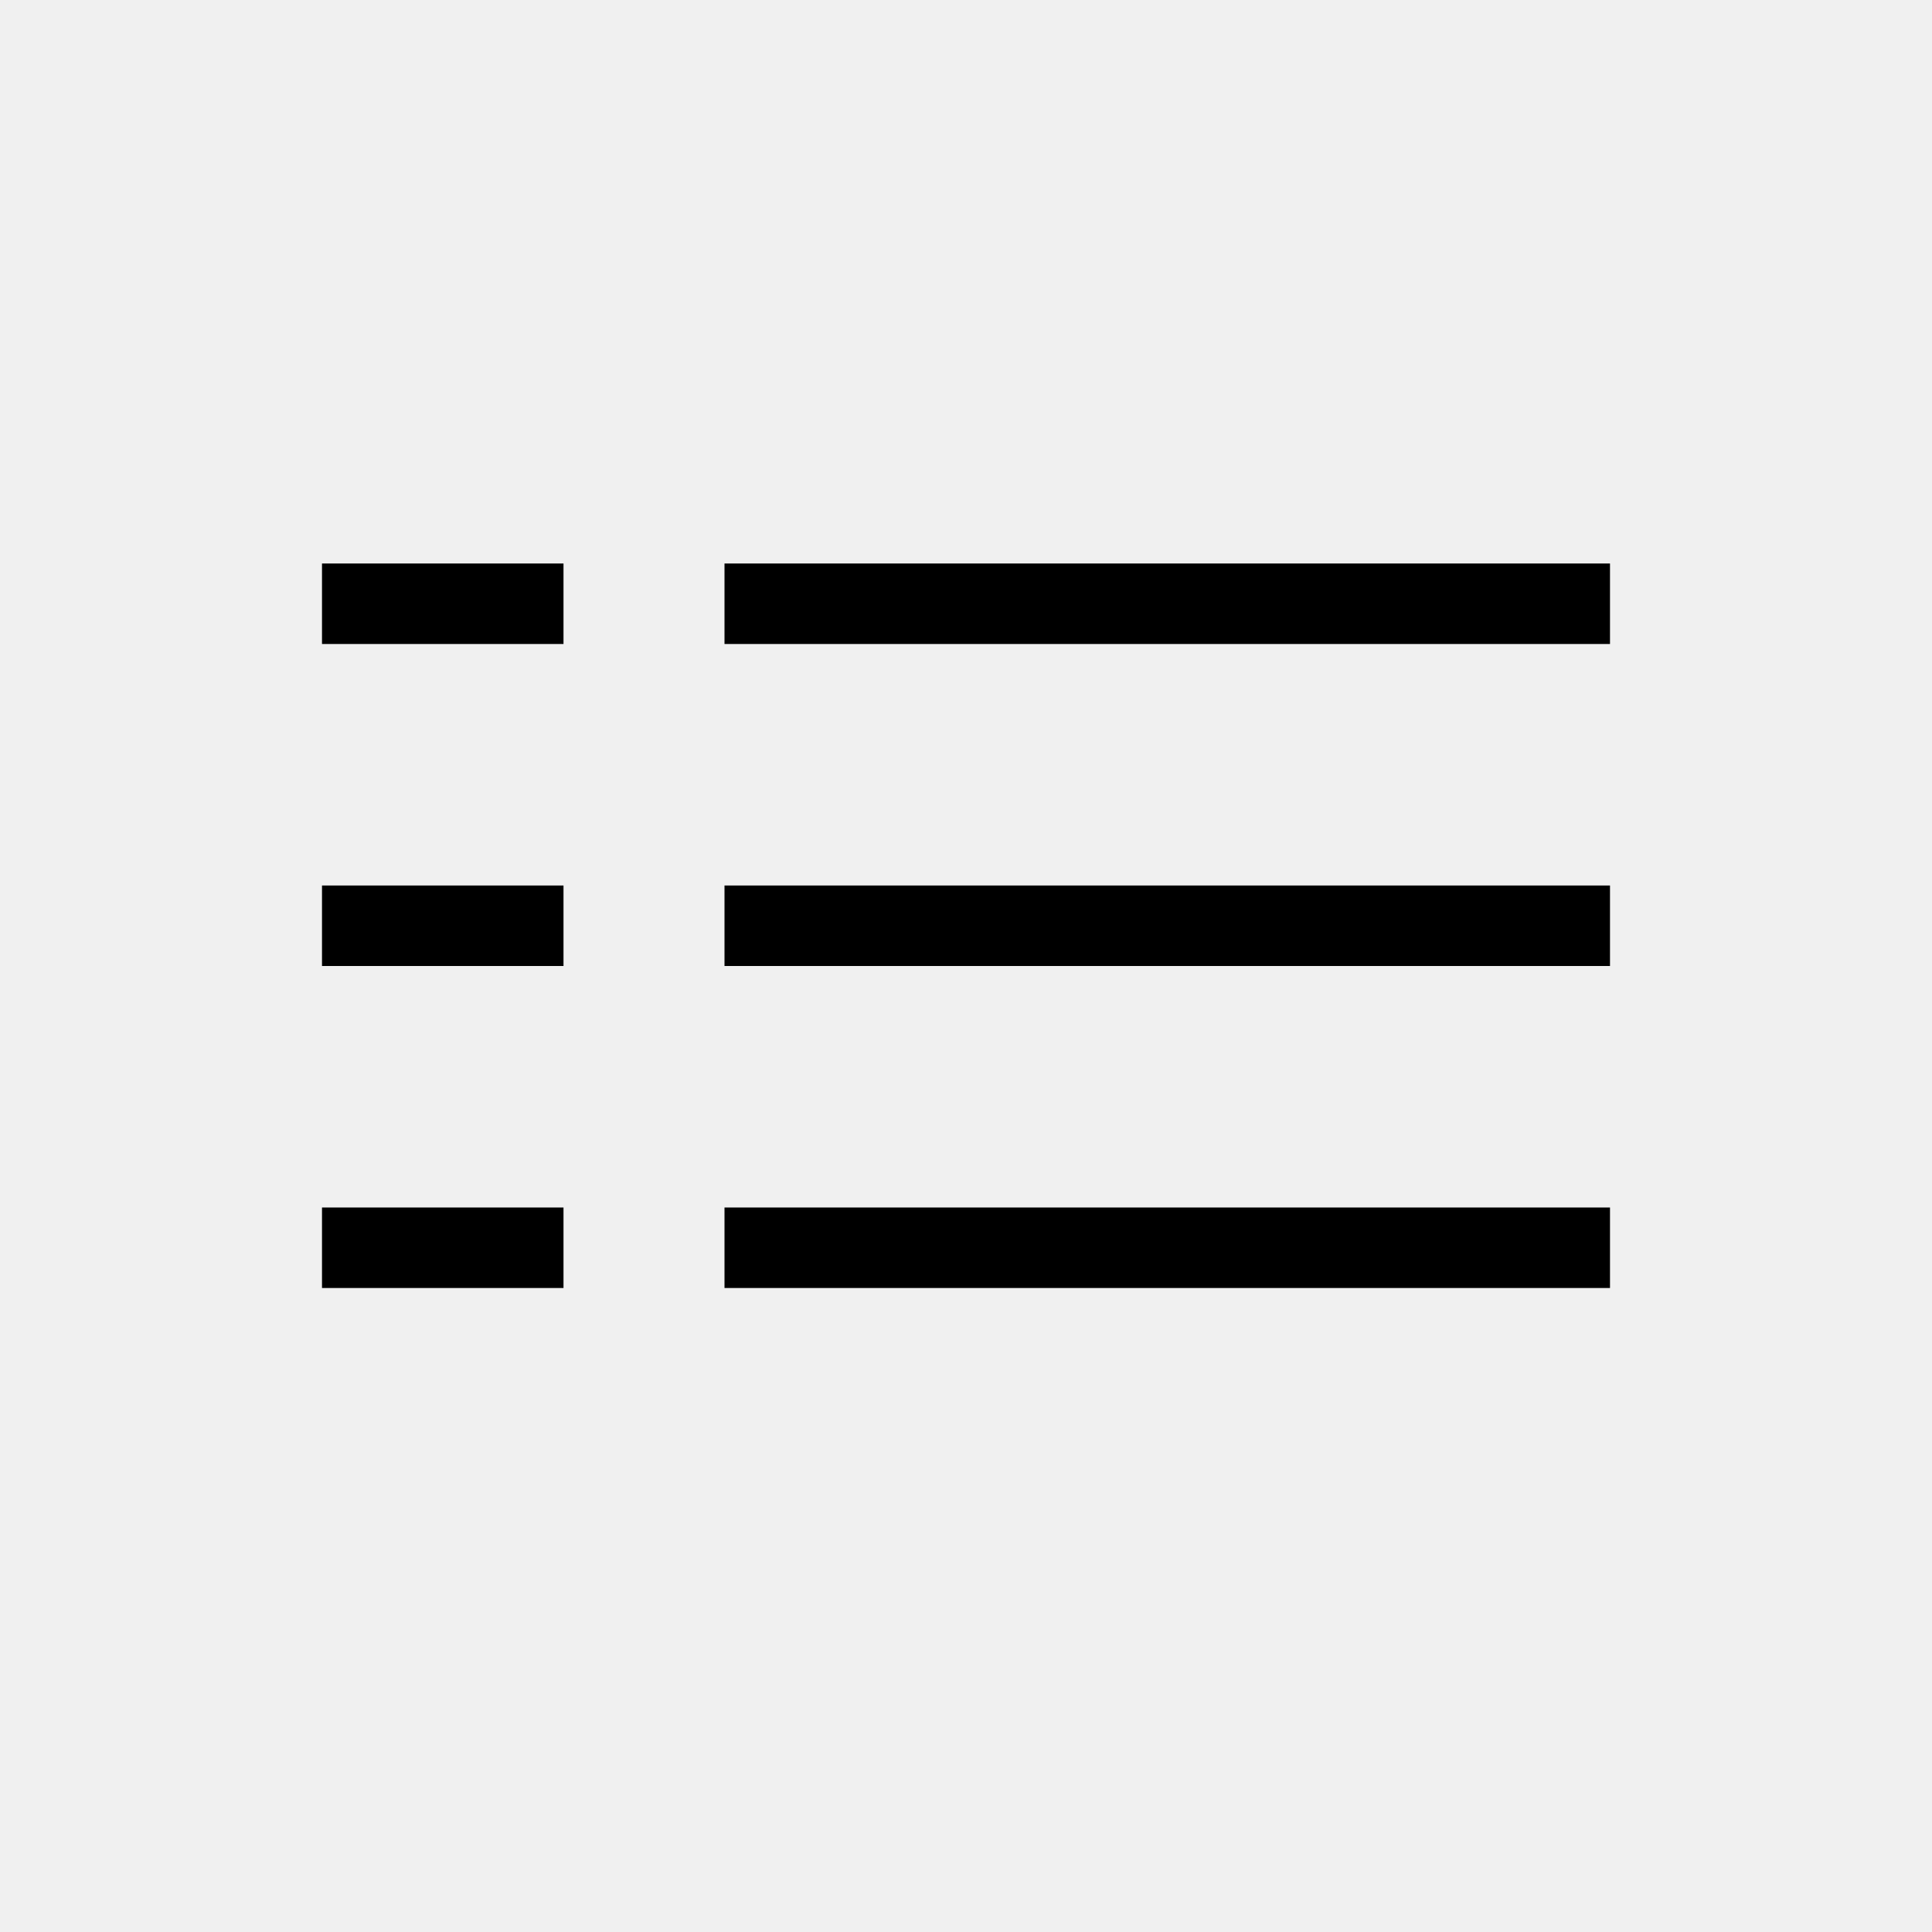
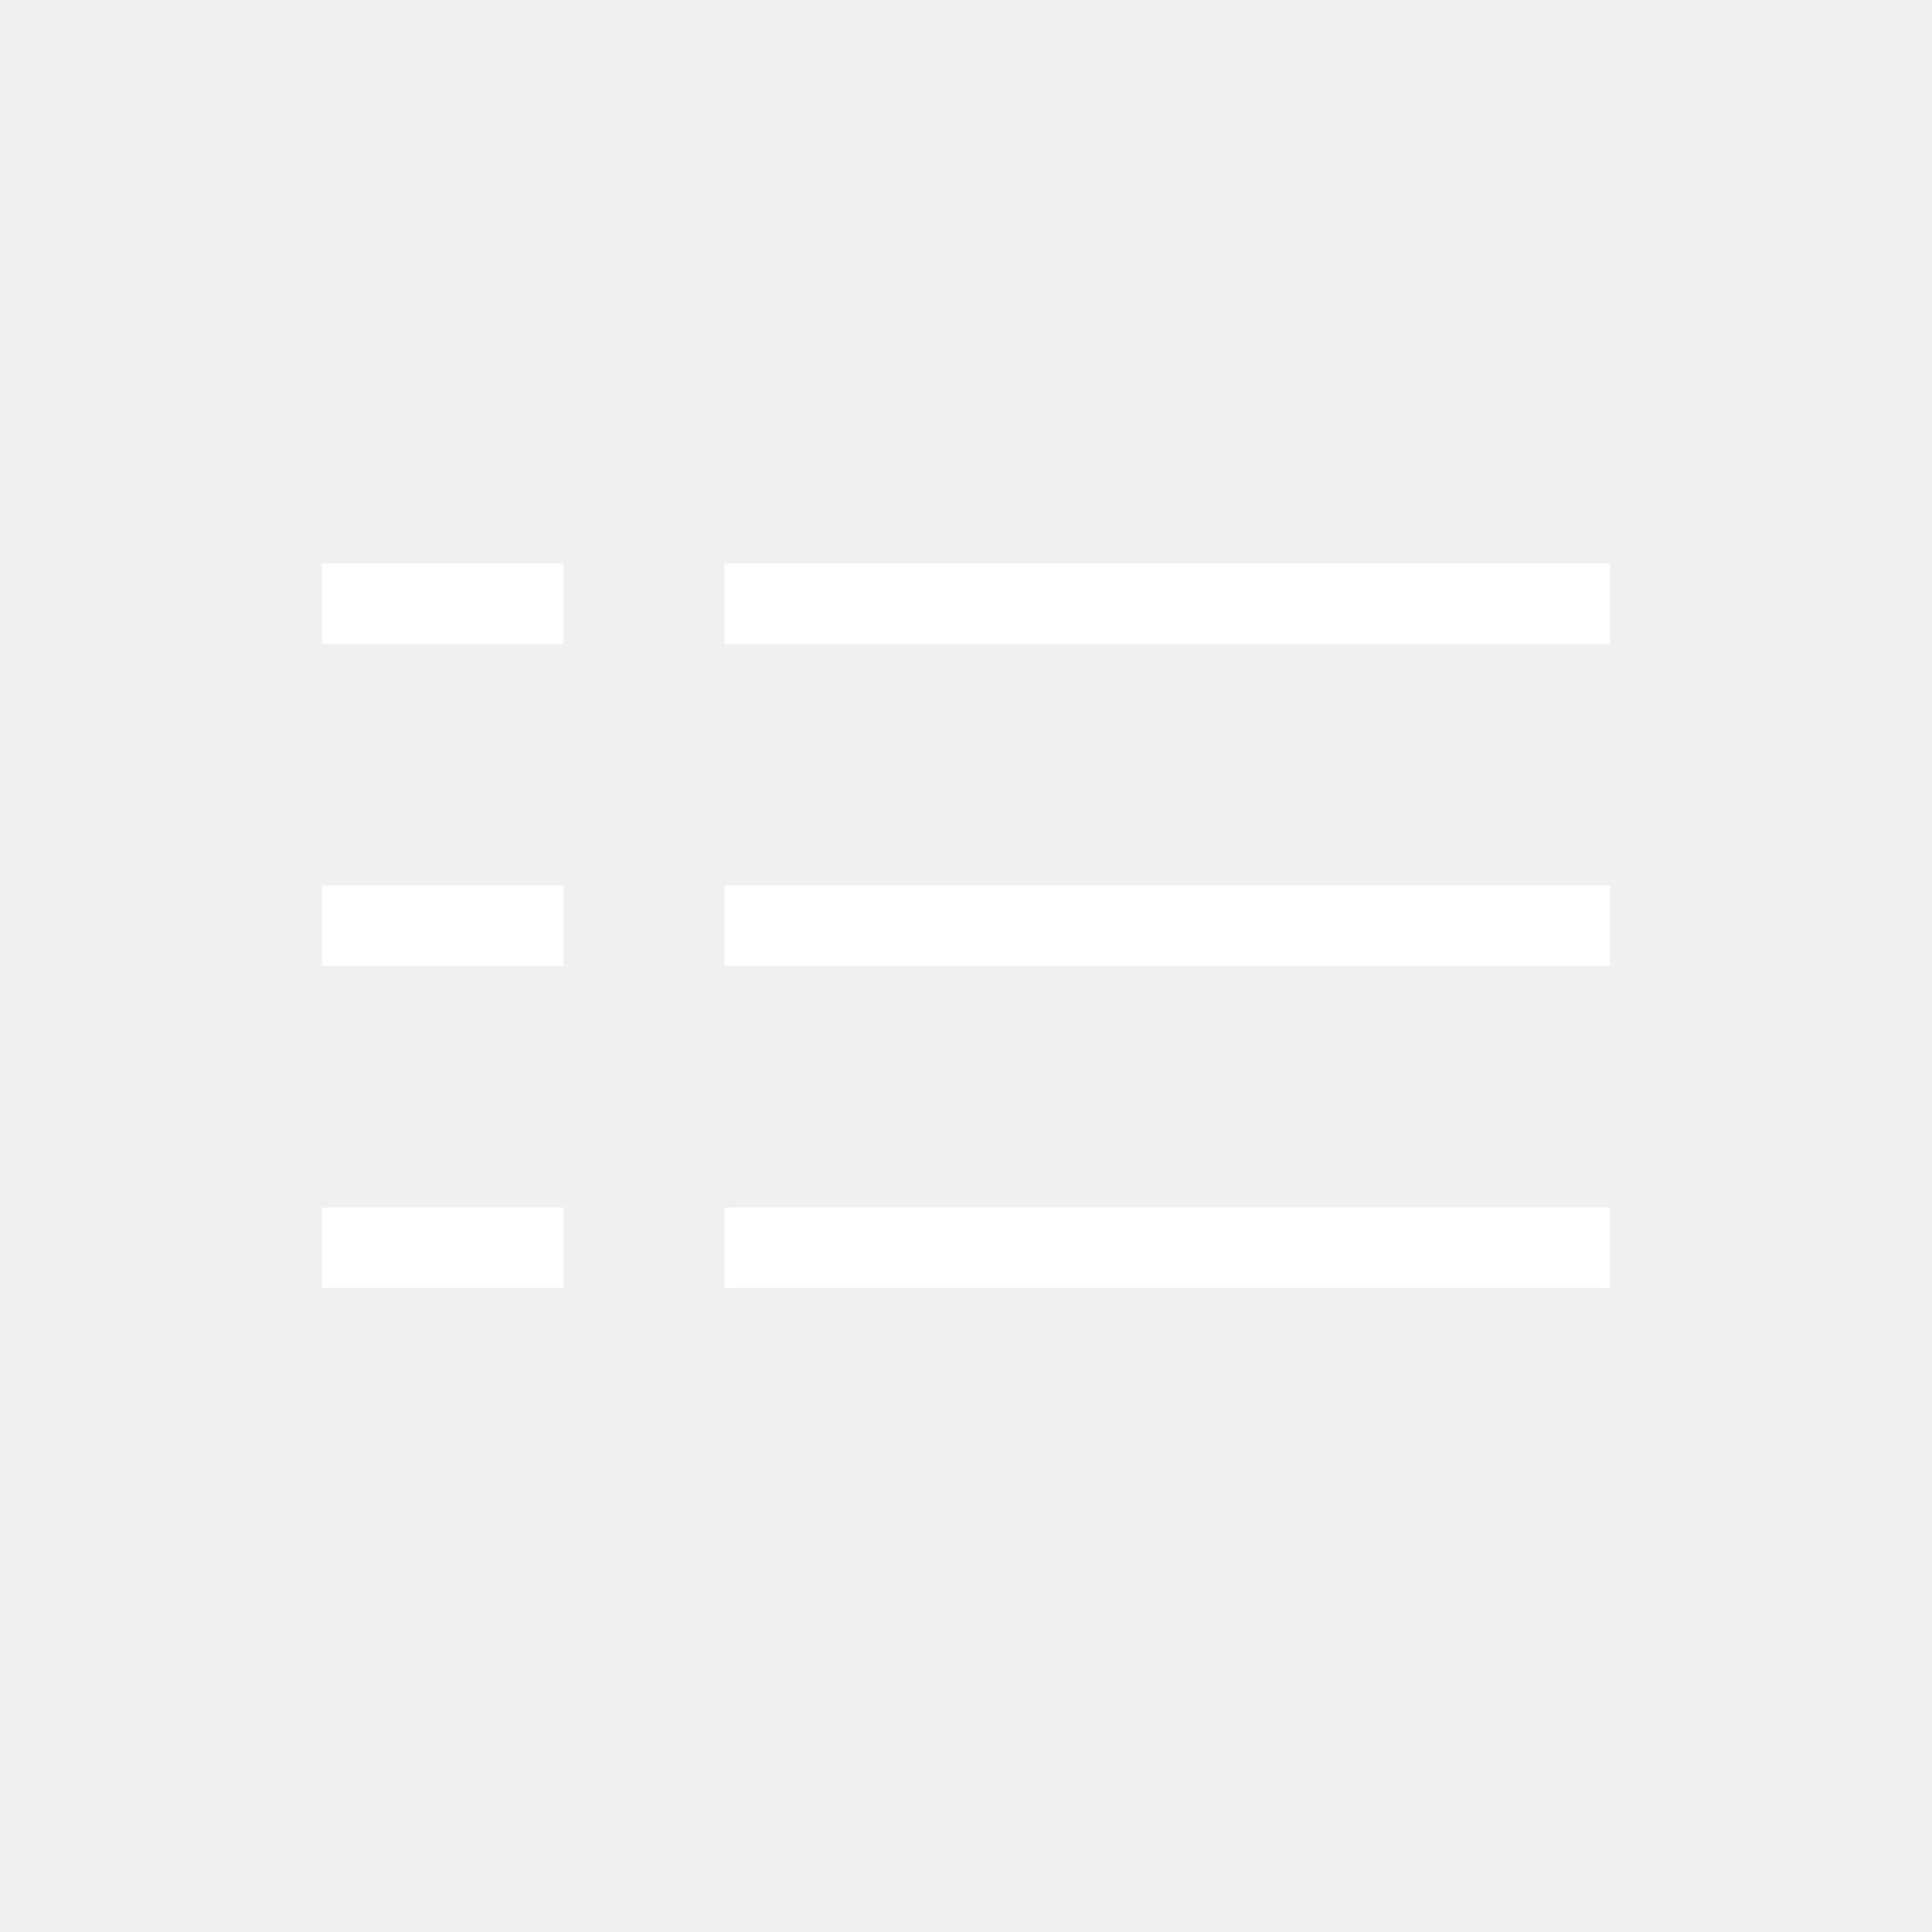
<svg xmlns="http://www.w3.org/2000/svg" height="24" viewBox="0 0 24 24" width="24" focusable="false" aria-hidden="true" style="pointer-events: none; display: inherit; width: 100%; height: 100%;">
-   <path d="M20 8H9V7h11v1zm0 3H9v1h11v-1zm0 4H9v1h11v-1zM7 7H4v1h3V7zm0 4H4v1h3v-1zm0 4H4v1h3v-1z" />
+   <path d="M20 8H9V7h11v1zm0 3H9v1h11v-1zm0 4H9v1h11v-1zM7 7H4v1h3V7zm0 4H4v1h3v-1zm0 4H4v1h3v-1z" fill="white" />
</svg>
